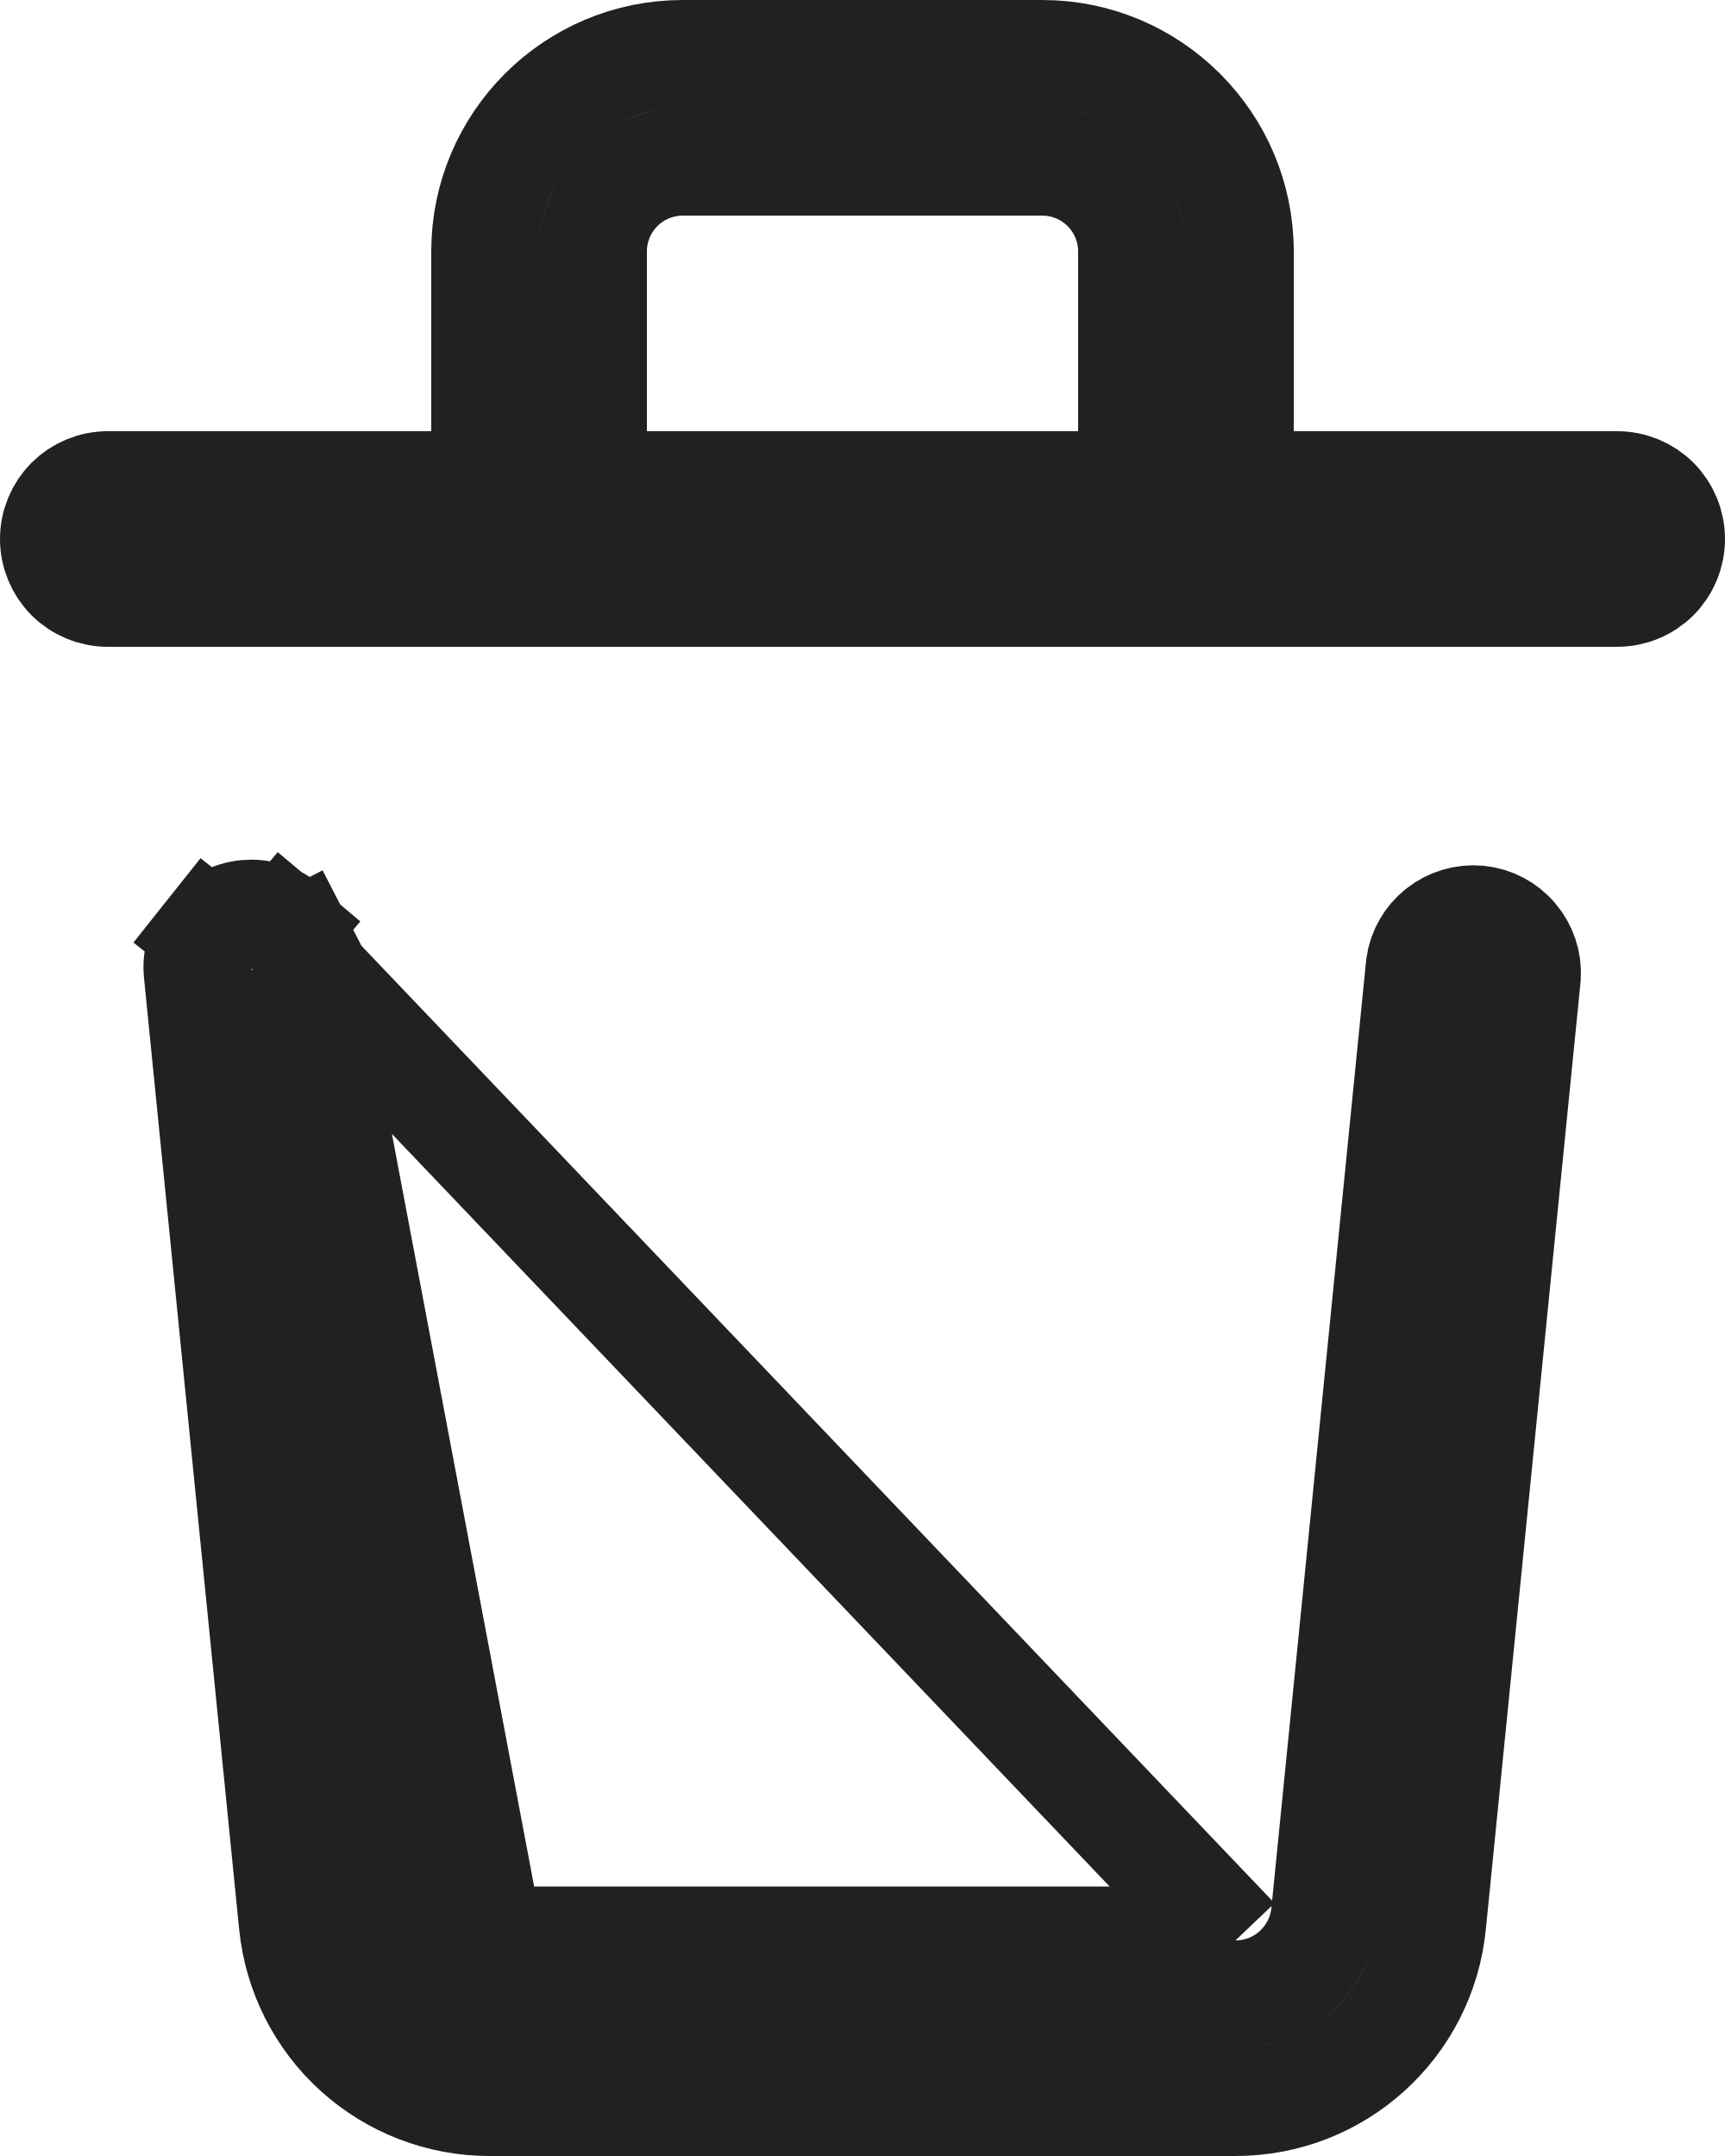
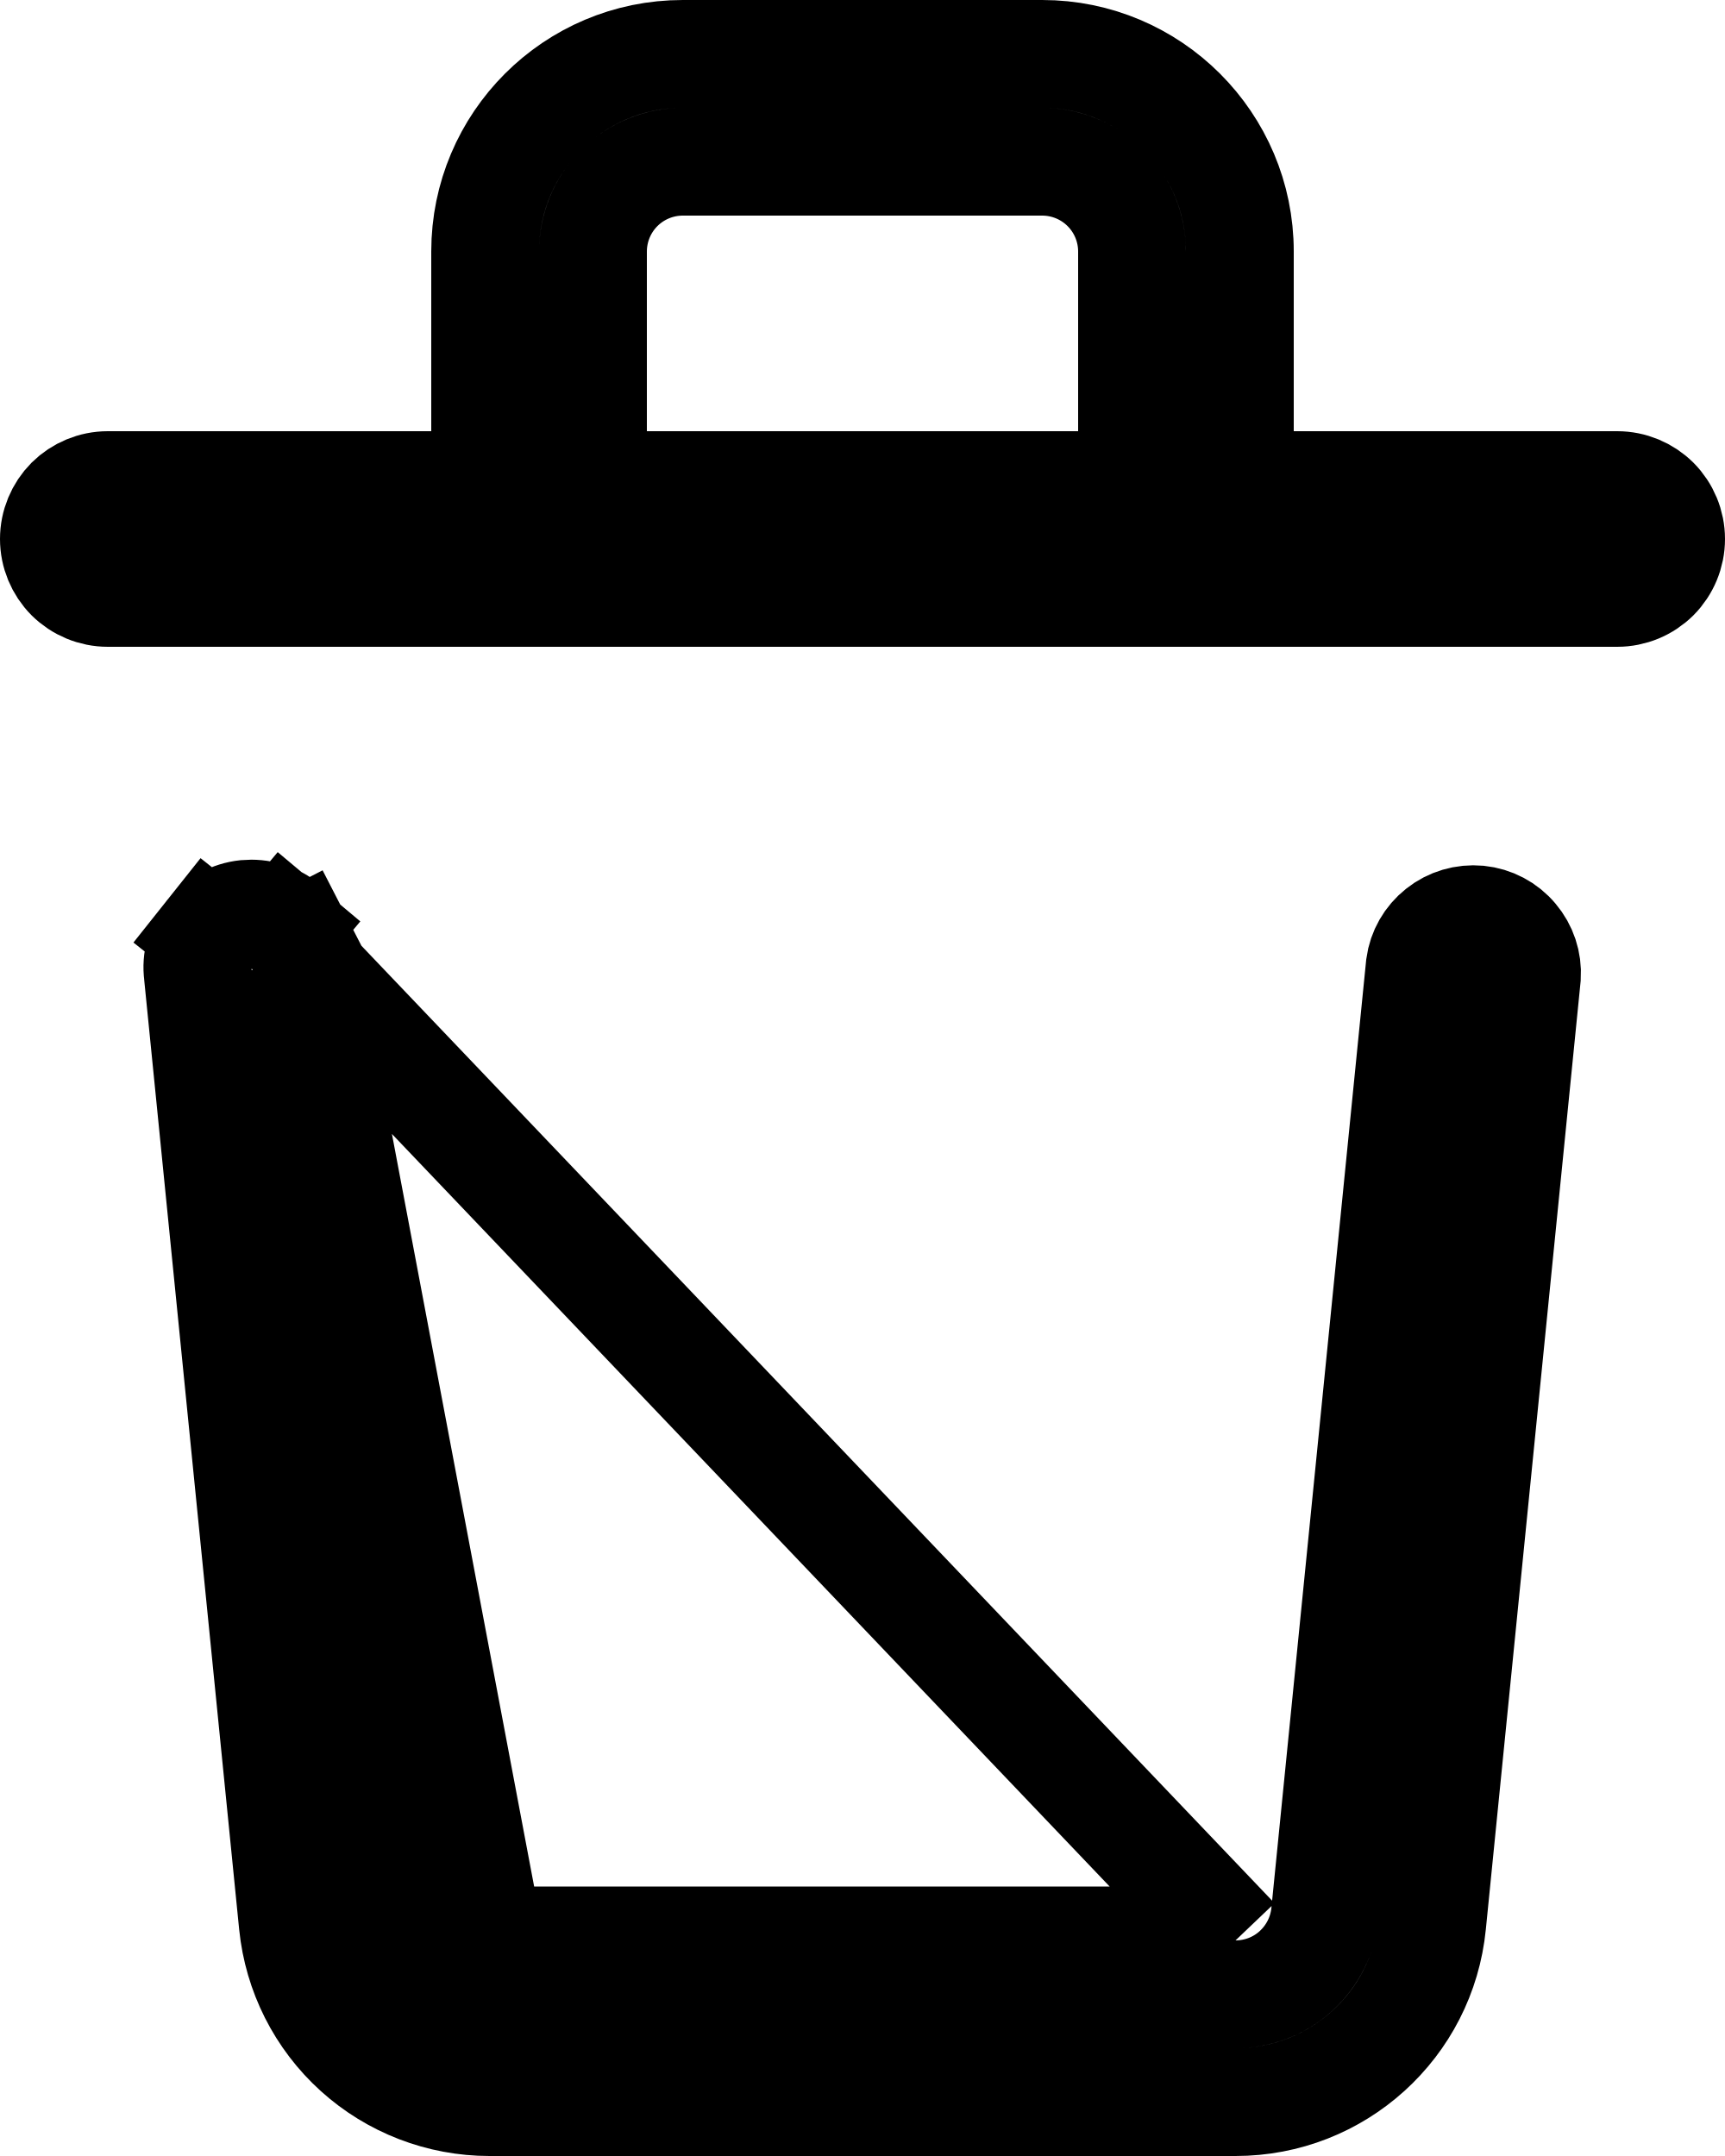
<svg xmlns="http://www.w3.org/2000/svg" width="16" height="20" viewBox="0 0 16 20" fill="none">
-   <path d="M2.83 8.95L2.829 8.937L2.829 8.937C2.824 8.871 2.806 8.806 2.776 8.747L3.221 8.518L2.776 8.747C2.745 8.687 2.703 8.635 2.652 8.592L2.959 8.226L2.652 8.592C2.601 8.549 2.542 8.517 2.478 8.497C2.414 8.477 2.347 8.471 2.281 8.477C2.214 8.484 2.15 8.504 2.091 8.536C2.033 8.568 1.981 8.611 1.94 8.663L1.549 8.352L1.94 8.663C1.898 8.716 1.867 8.776 1.849 8.84C1.831 8.904 1.826 8.971 1.835 9.037L1.836 9.05L1.836 9.05L2.716 17.85C2.762 18.302 2.973 18.721 3.31 19.026C3.647 19.331 4.086 19.5 4.54 19.5C4.54 19.5 4.54 19.5 4.54 19.5H11.46C12.403 19.5 13.191 18.787 13.284 17.849L13.284 17.849L14.163 9.057C14.171 8.929 14.129 8.803 14.046 8.705C13.963 8.605 13.843 8.542 13.714 8.529C13.584 8.517 13.454 8.555 13.353 8.636C13.252 8.716 13.186 8.831 13.169 8.958L12.29 17.75L12.29 17.75C12.269 17.956 12.172 18.146 12.019 18.285C11.866 18.424 11.666 18.5 11.46 18.5M2.83 8.95L11.46 18M2.83 8.95L3.71 17.75L3.711 17.75C3.731 17.956 3.828 18.146 3.981 18.285C4.134 18.424 4.334 18.5 4.541 18.5M2.83 8.95L4.54 18M11.46 18.5L11.46 18M11.46 18.5H11.46V18M11.46 18.5H4.541M11.46 18H4.54M4.541 18.5L4.54 18M4.541 18.5H4.54V18M10 4.5H10.5V4V2.333C10.5 2.112 10.412 1.9 10.256 1.744C10.1 1.588 9.888 1.5 9.667 1.5H6.333C6.112 1.5 5.9 1.588 5.744 1.744C5.588 1.9 5.5 2.112 5.5 2.333V4V4.5H6H10ZM11.5 4V4.5H12H15C15.133 4.5 15.26 4.553 15.354 4.646C15.447 4.74 15.5 4.867 15.5 5C15.5 5.133 15.447 5.26 15.354 5.354C15.26 5.447 15.133 5.5 15 5.5H1C0.867 5.5 0.74 5.447 0.646 5.354C0.553 5.26 0.5 5.133 0.5 5C0.5 4.867 0.553 4.74 0.646 4.646C0.74 4.553 0.867 4.5 1 4.5H4H4.5V4V2.333C4.5 1.321 5.321 0.5 6.333 0.5H9.667C10.678 0.5 11.5 1.321 11.5 2.333V4Z" stroke="#212121" />
+   <path d="M2.83 8.95L2.829 8.937L2.829 8.937C2.824 8.871 2.806 8.806 2.776 8.747L3.221 8.518L2.776 8.747C2.745 8.687 2.703 8.635 2.652 8.592L2.959 8.226L2.652 8.592C2.601 8.549 2.542 8.517 2.478 8.497C2.414 8.477 2.347 8.471 2.281 8.477C2.214 8.484 2.15 8.504 2.091 8.536C2.033 8.568 1.981 8.611 1.94 8.663L1.549 8.352L1.94 8.663C1.898 8.716 1.867 8.776 1.849 8.84C1.831 8.904 1.826 8.971 1.835 9.037L1.836 9.05L1.836 9.05L2.716 17.85C2.762 18.302 2.973 18.721 3.31 19.026C3.647 19.331 4.086 19.5 4.54 19.5C4.54 19.5 4.54 19.5 4.54 19.5H11.46C12.403 19.5 13.191 18.787 13.284 17.849L13.284 17.849L14.163 9.057C14.171 8.929 14.129 8.803 14.046 8.705C13.963 8.605 13.843 8.542 13.714 8.529C13.584 8.517 13.454 8.555 13.353 8.636C13.252 8.716 13.186 8.831 13.169 8.958L12.29 17.75L12.29 17.75C12.269 17.956 12.172 18.146 12.019 18.285C11.866 18.424 11.666 18.5 11.46 18.5M2.83 8.95L11.46 18M2.83 8.95L3.71 17.75L3.711 17.75C3.731 17.956 3.828 18.146 3.981 18.285C4.134 18.424 4.334 18.5 4.541 18.5M2.83 8.95L4.54 18M11.46 18.5L11.46 18M11.46 18.5H11.46V18M11.46 18.5H4.541M11.46 18H4.54M4.541 18.5L4.54 18M4.541 18.5H4.54V18M10 4.5H10.5V4V2.333C10.5 2.112 10.412 1.9 10.256 1.744C10.1 1.588 9.888 1.5 9.667 1.5H6.333C6.112 1.5 5.9 1.588 5.744 1.744C5.588 1.9 5.5 2.112 5.5 2.333V4V4.5H6H10ZM11.5 4V4.5H12H15C15.133 4.5 15.26 4.553 15.354 4.646C15.447 4.74 15.5 4.867 15.5 5C15.5 5.133 15.447 5.26 15.354 5.354C15.26 5.447 15.133 5.5 15 5.5H1C0.867 5.5 0.74 5.447 0.646 5.354C0.553 5.26 0.5 5.133 0.5 5C0.5 4.867 0.553 4.74 0.646 4.646C0.74 4.553 0.867 4.5 1 4.5H4H4.5V4V2.333C4.5 1.321 5.321 0.5 6.333 0.5H9.667C10.678 0.5 11.5 1.321 11.5 2.333V4Z" stroke="#000" />
</svg>
